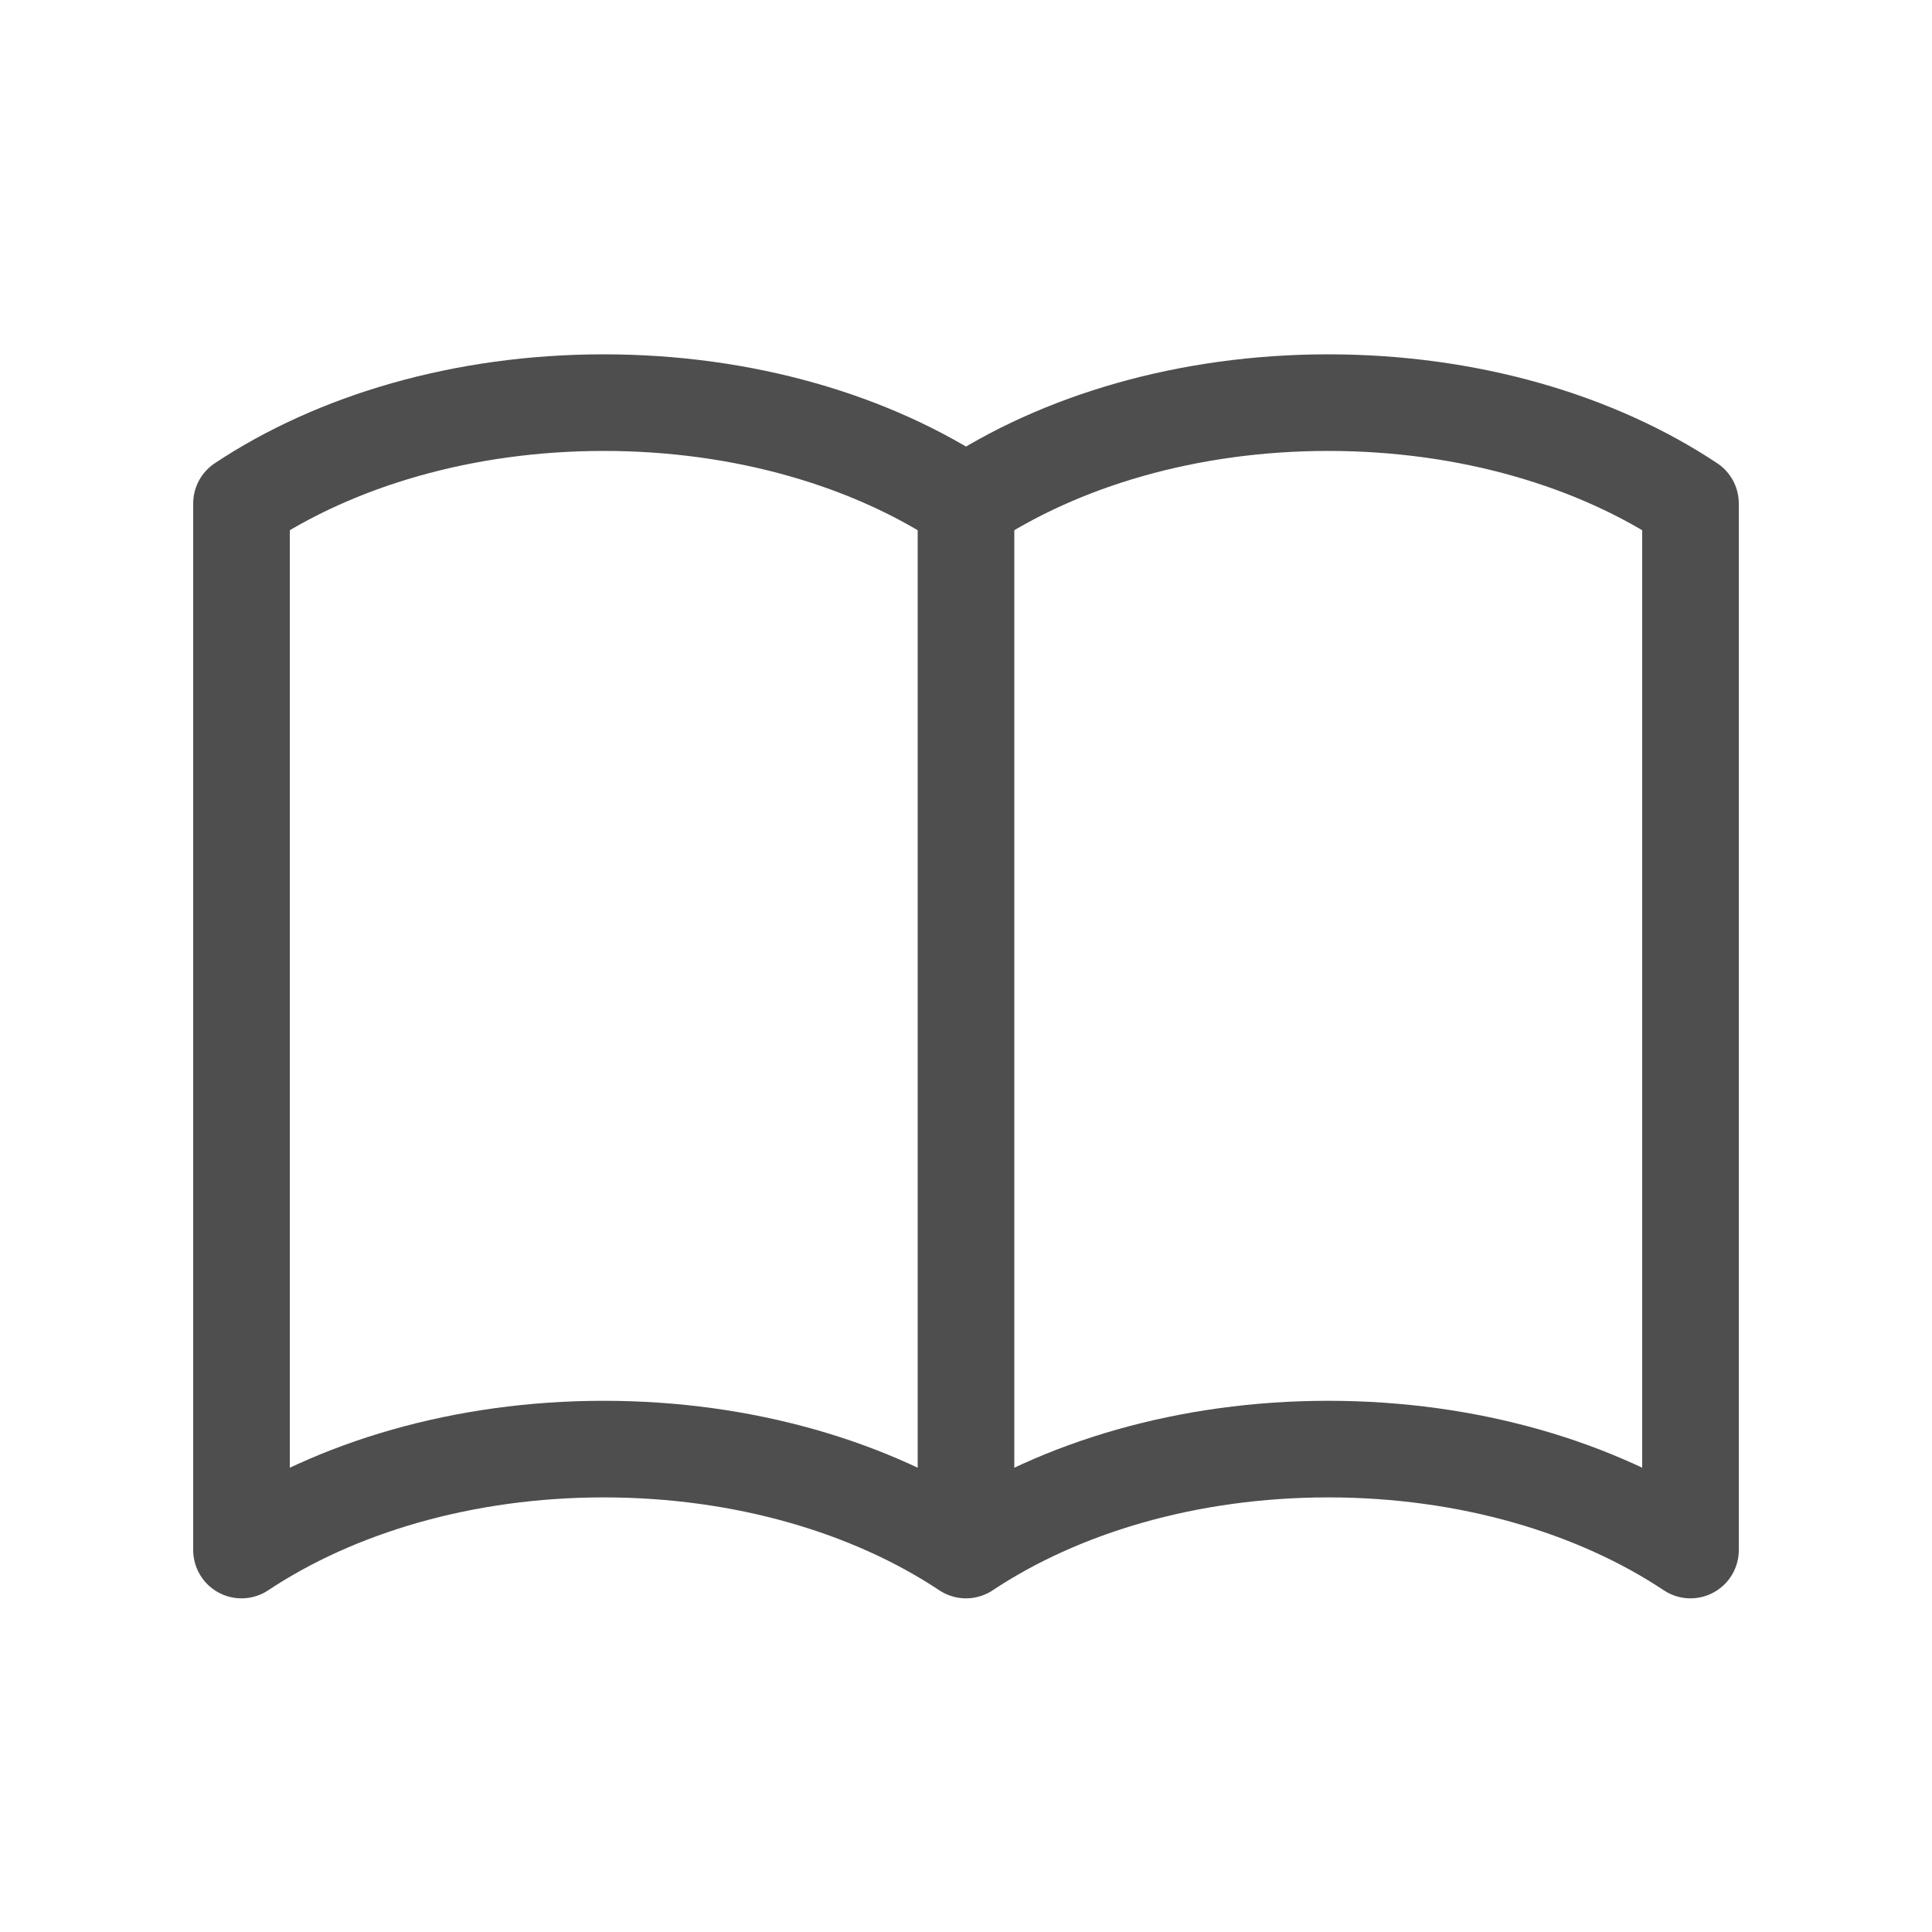
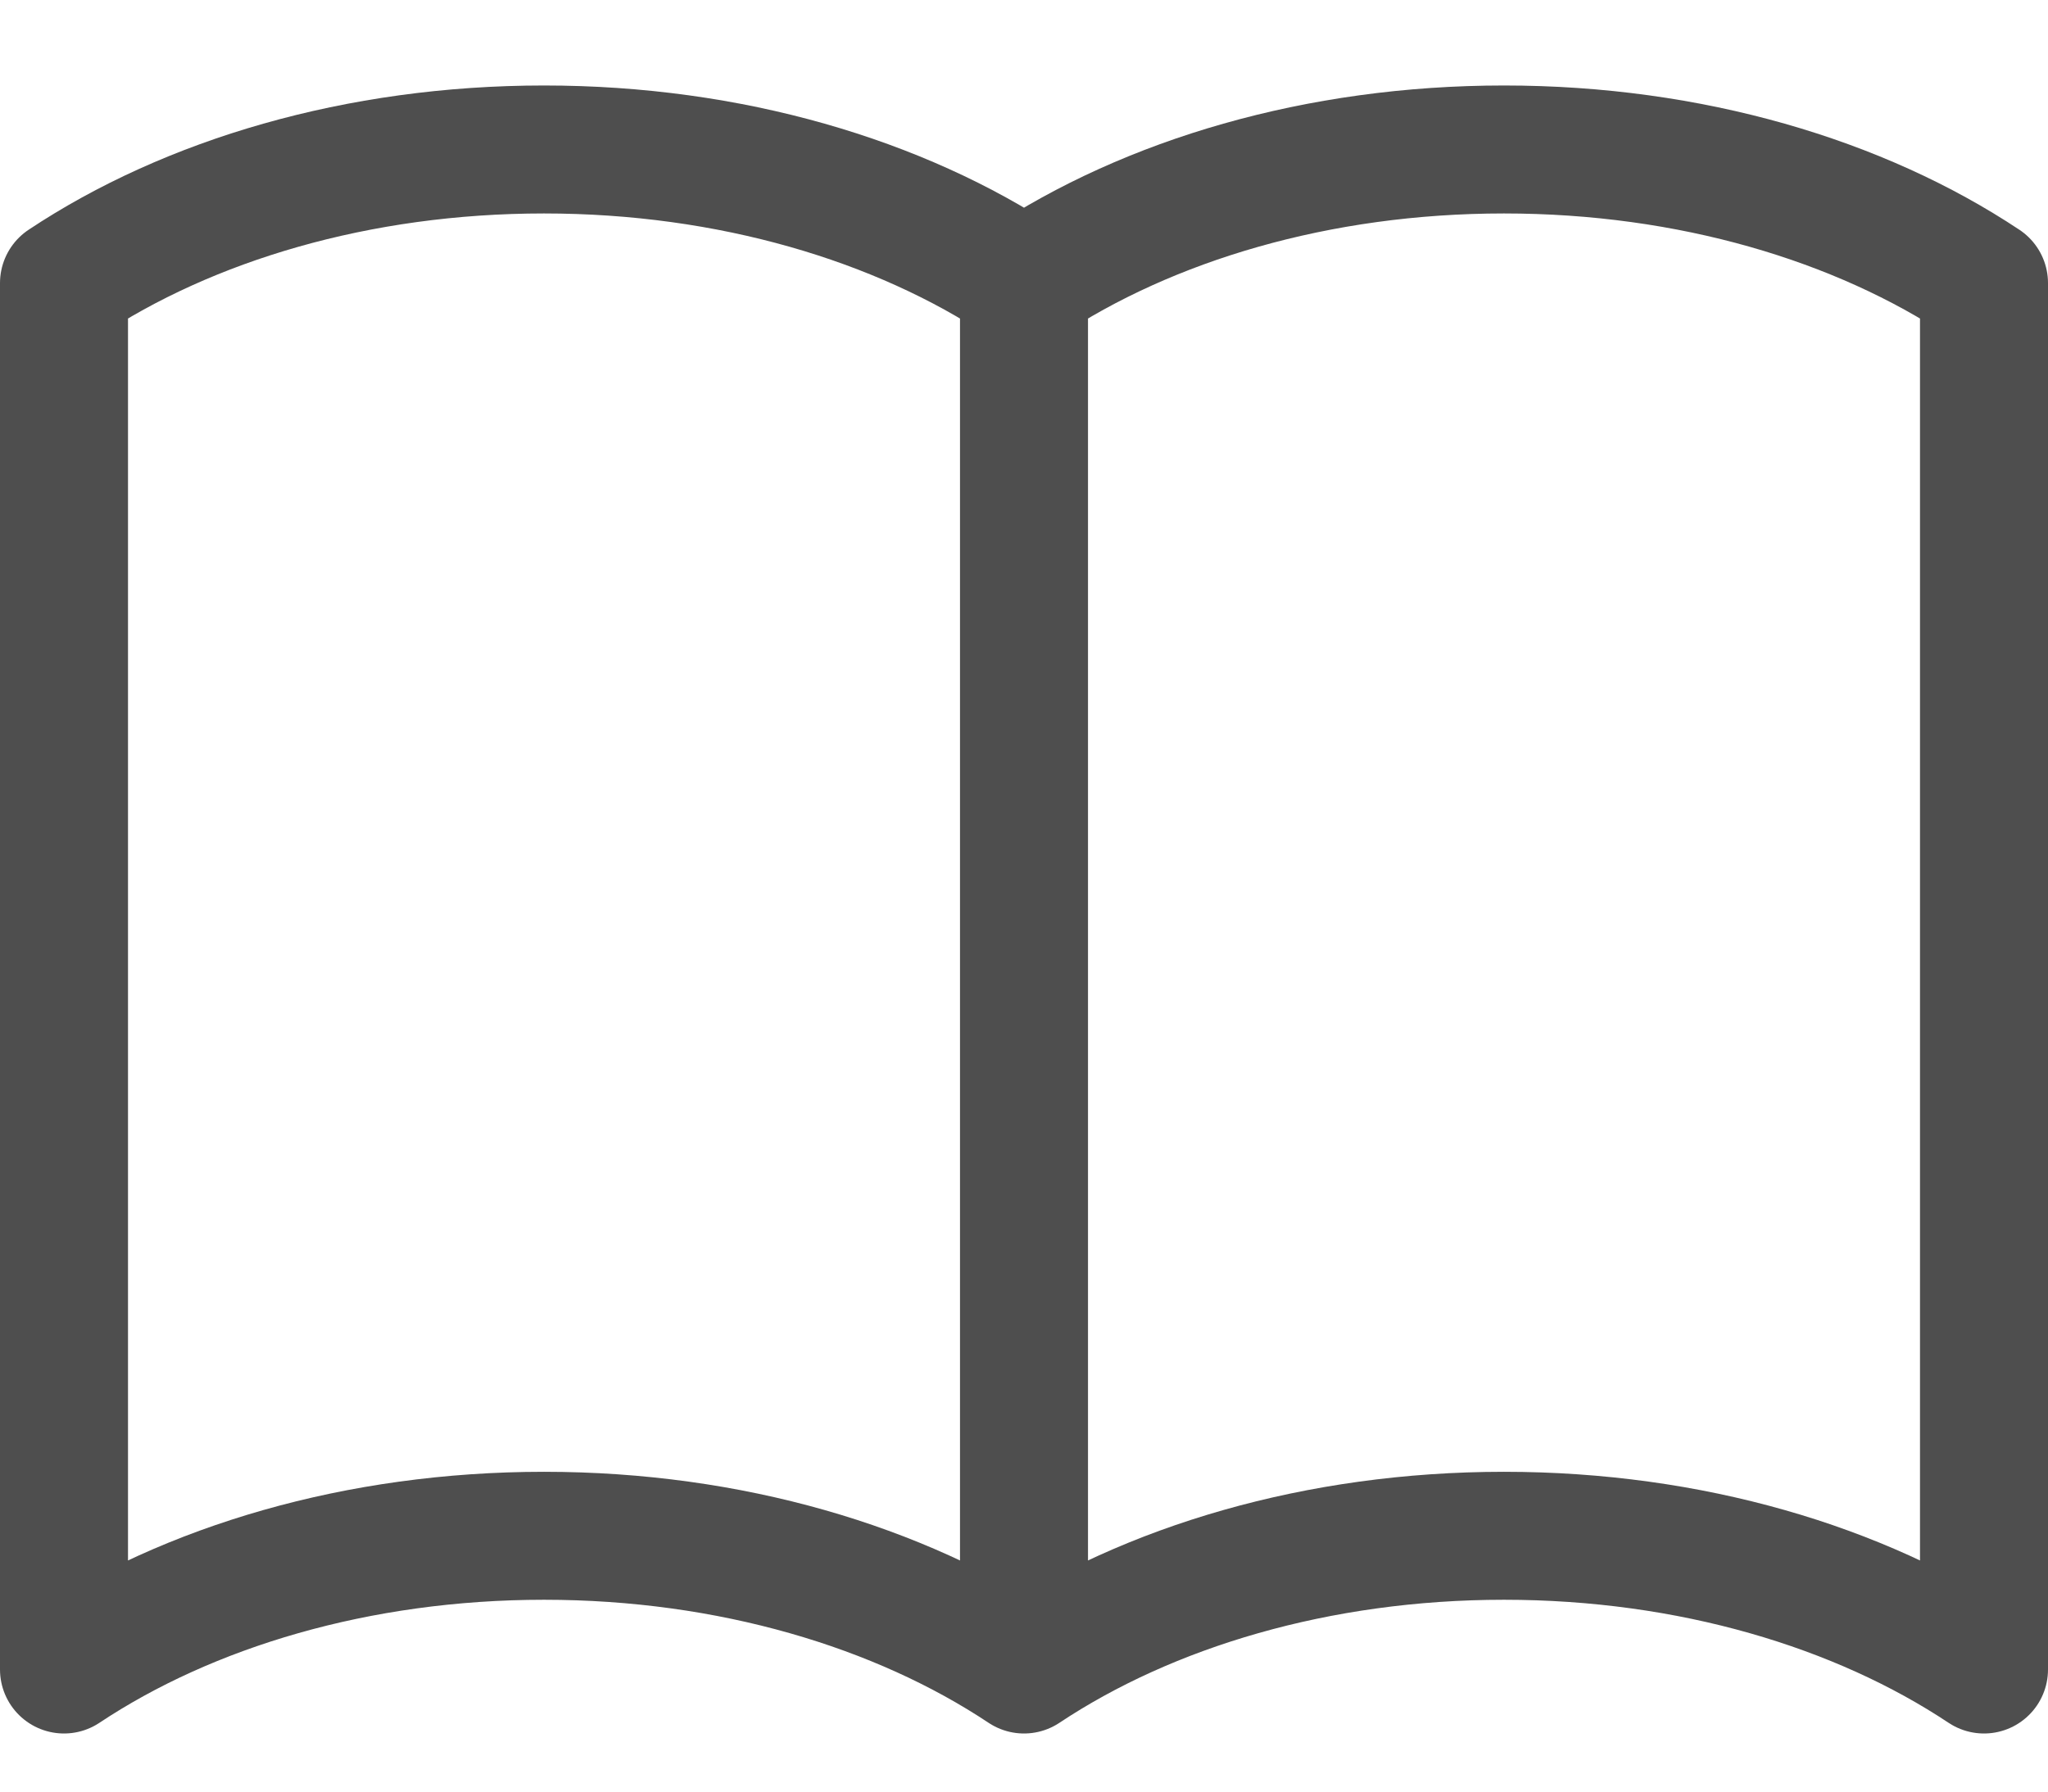
- <svg xmlns="http://www.w3.org/2000/svg" width="20" height="20" viewBox="0 0 20 20" fill="none">
-   <path d="M10 5.212C10.973 4.565 12.295 4.168 13.75 4.168C15.206 4.168 16.527 4.565 17.5 5.212V16.046C16.527 15.399 15.206 15.001 13.75 15.001C12.295 15.001 10.973 15.399 10 16.046M10 5.212V16.046V5.212ZM10 5.212C9.027 4.565 7.705 4.168 6.25 4.168C4.795 4.168 3.473 4.565 2.5 5.212V16.046C3.473 15.399 4.795 15.001 6.25 15.001C7.705 15.001 9.027 15.399 10 16.046V5.212Z" stroke="#4E4E4E" stroke-linecap="round" stroke-linejoin="round" />
+ <svg xmlns="http://www.w3.org/2000/svg" width="16" height="14" viewBox="0 0 16 14" fill="none">
+   <path d="M8 2.212C8.973 1.565 10.295 1.168 11.75 1.168C13.206 1.168 14.527 1.565 15.5 2.212V13.046C14.527 12.399 13.206 12.001 11.75 12.001C10.295 12.001 8.973 12.399 8 13.046M8 2.212V13.046V2.212ZM8 2.212C7.027 1.565 5.705 1.168 4.25 1.168C2.795 1.168 1.473 1.565 0.5 2.212V13.046C1.473 12.399 2.795 12.001 4.25 12.001C5.705 12.001 7.027 12.399 8 13.046V2.212Z" stroke="#4E4E4E" stroke-linecap="round" stroke-linejoin="round" />
</svg>
